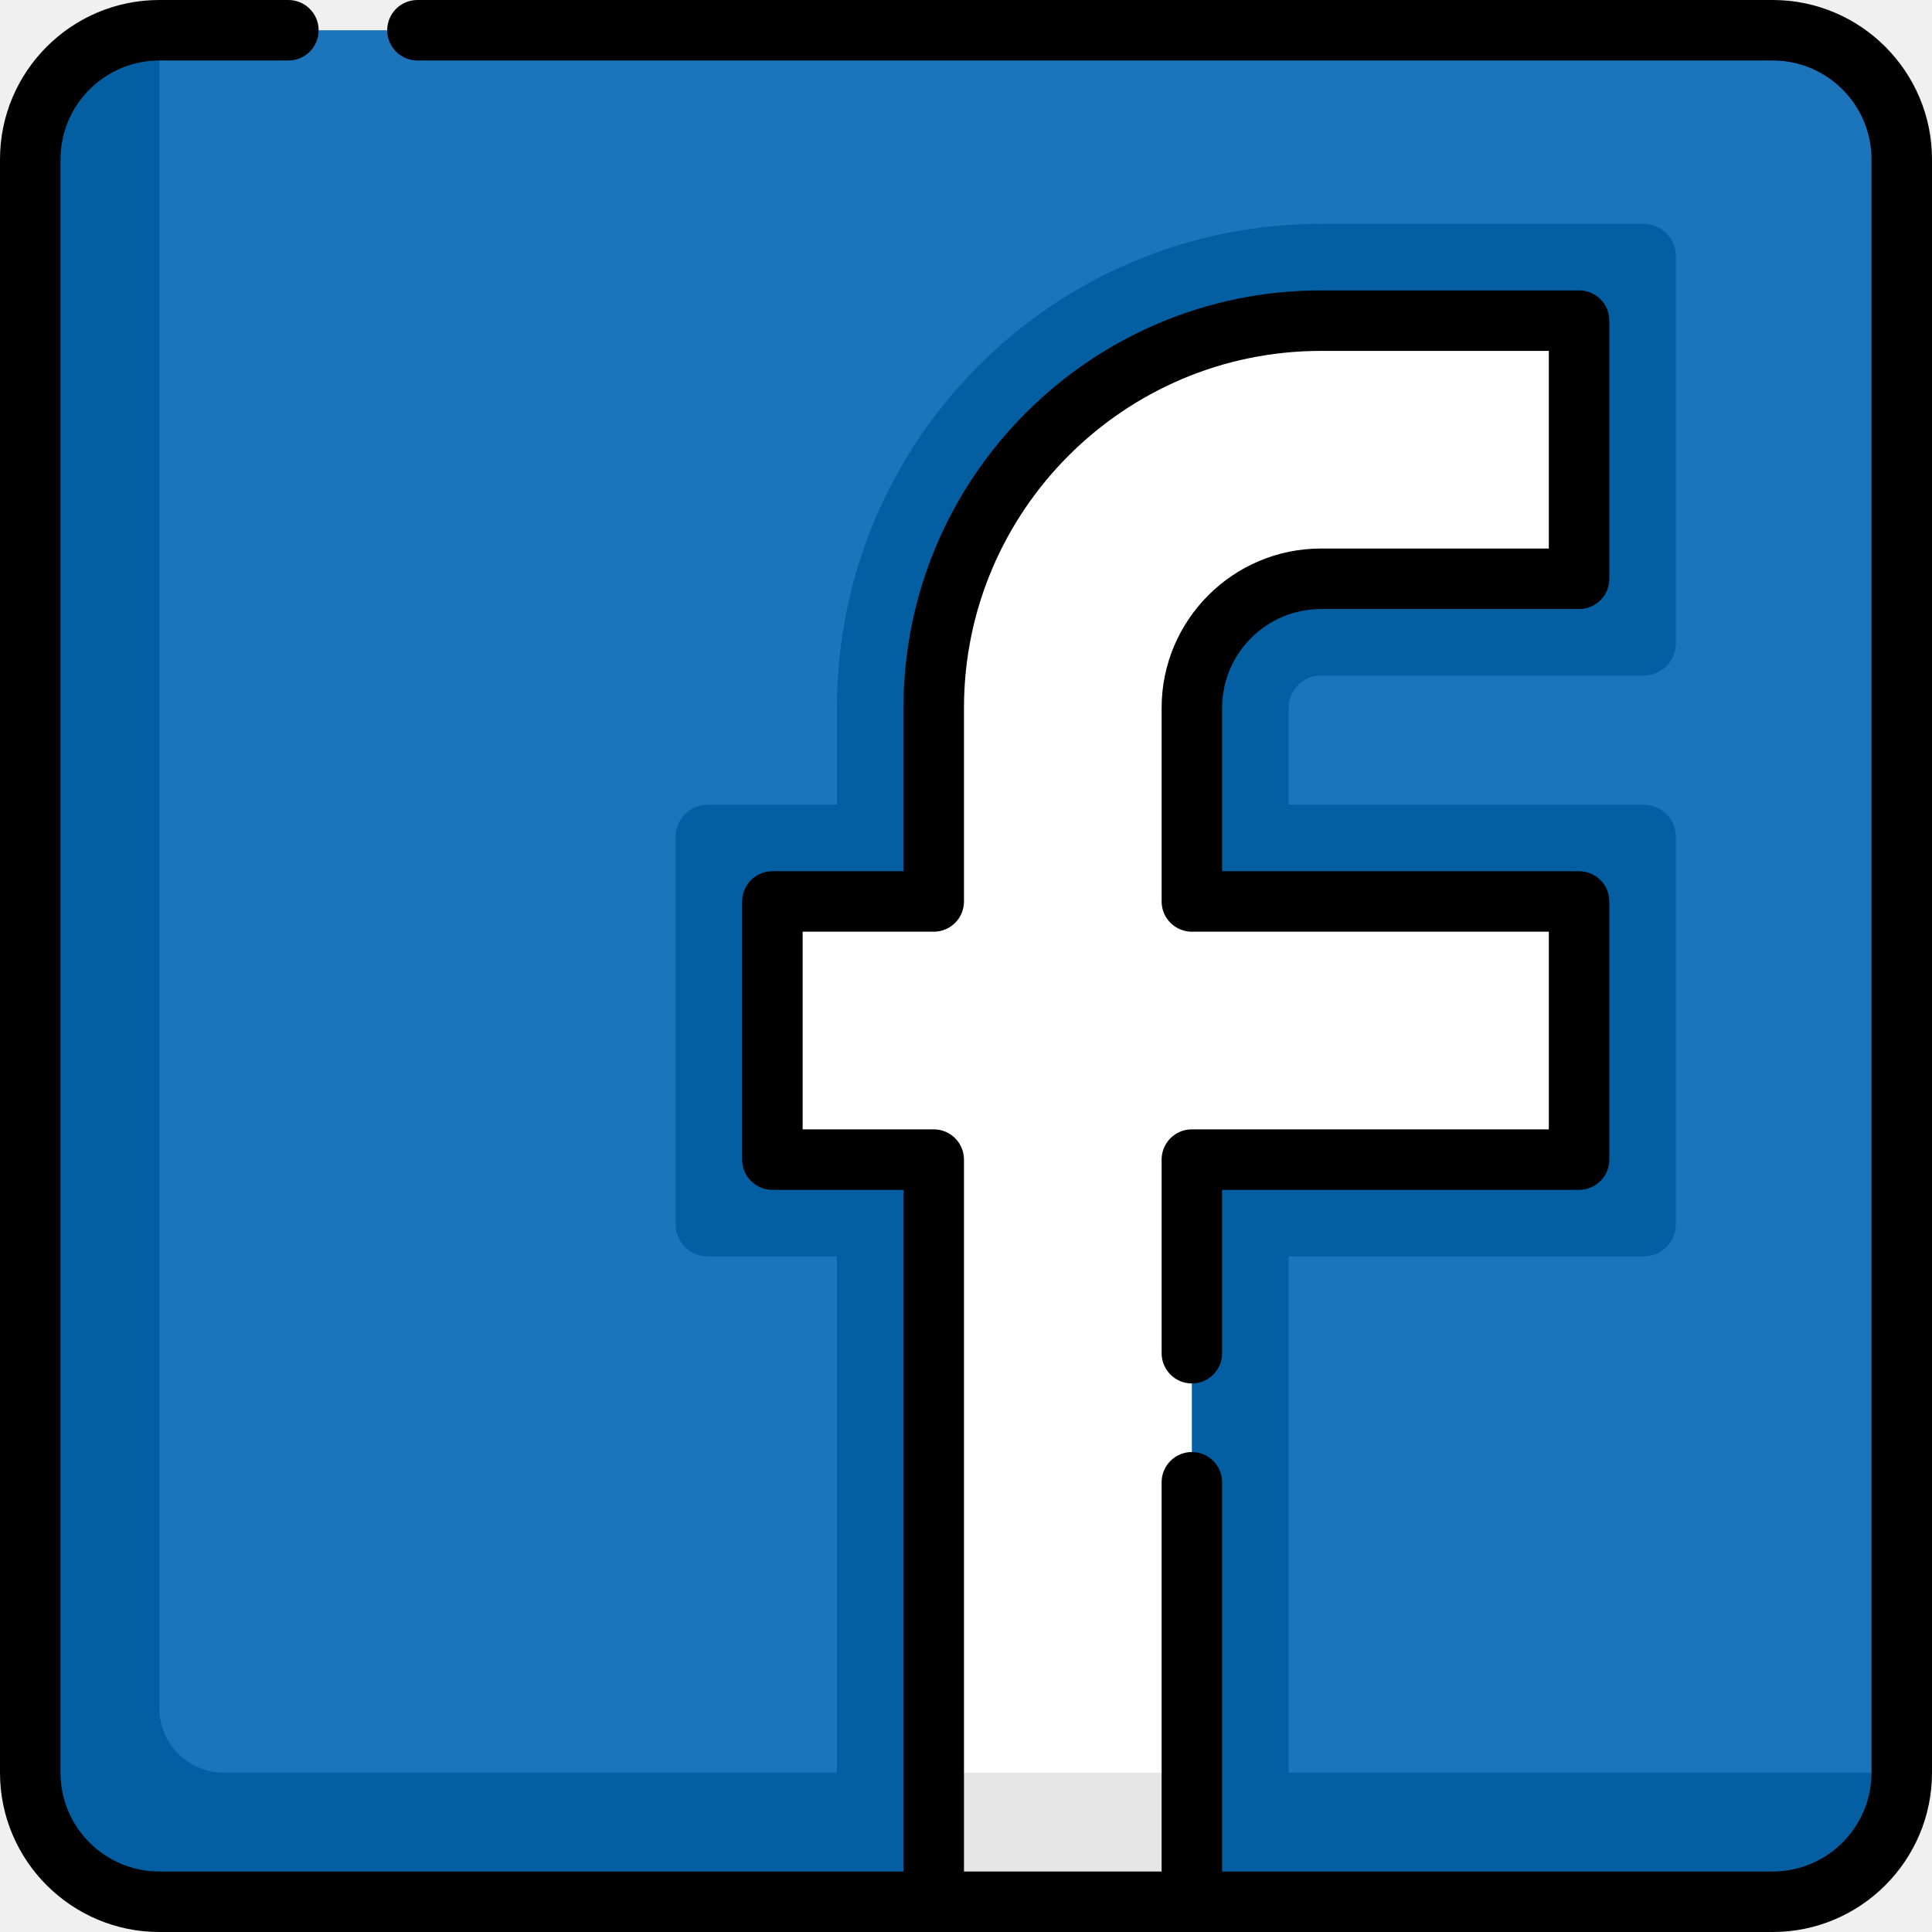
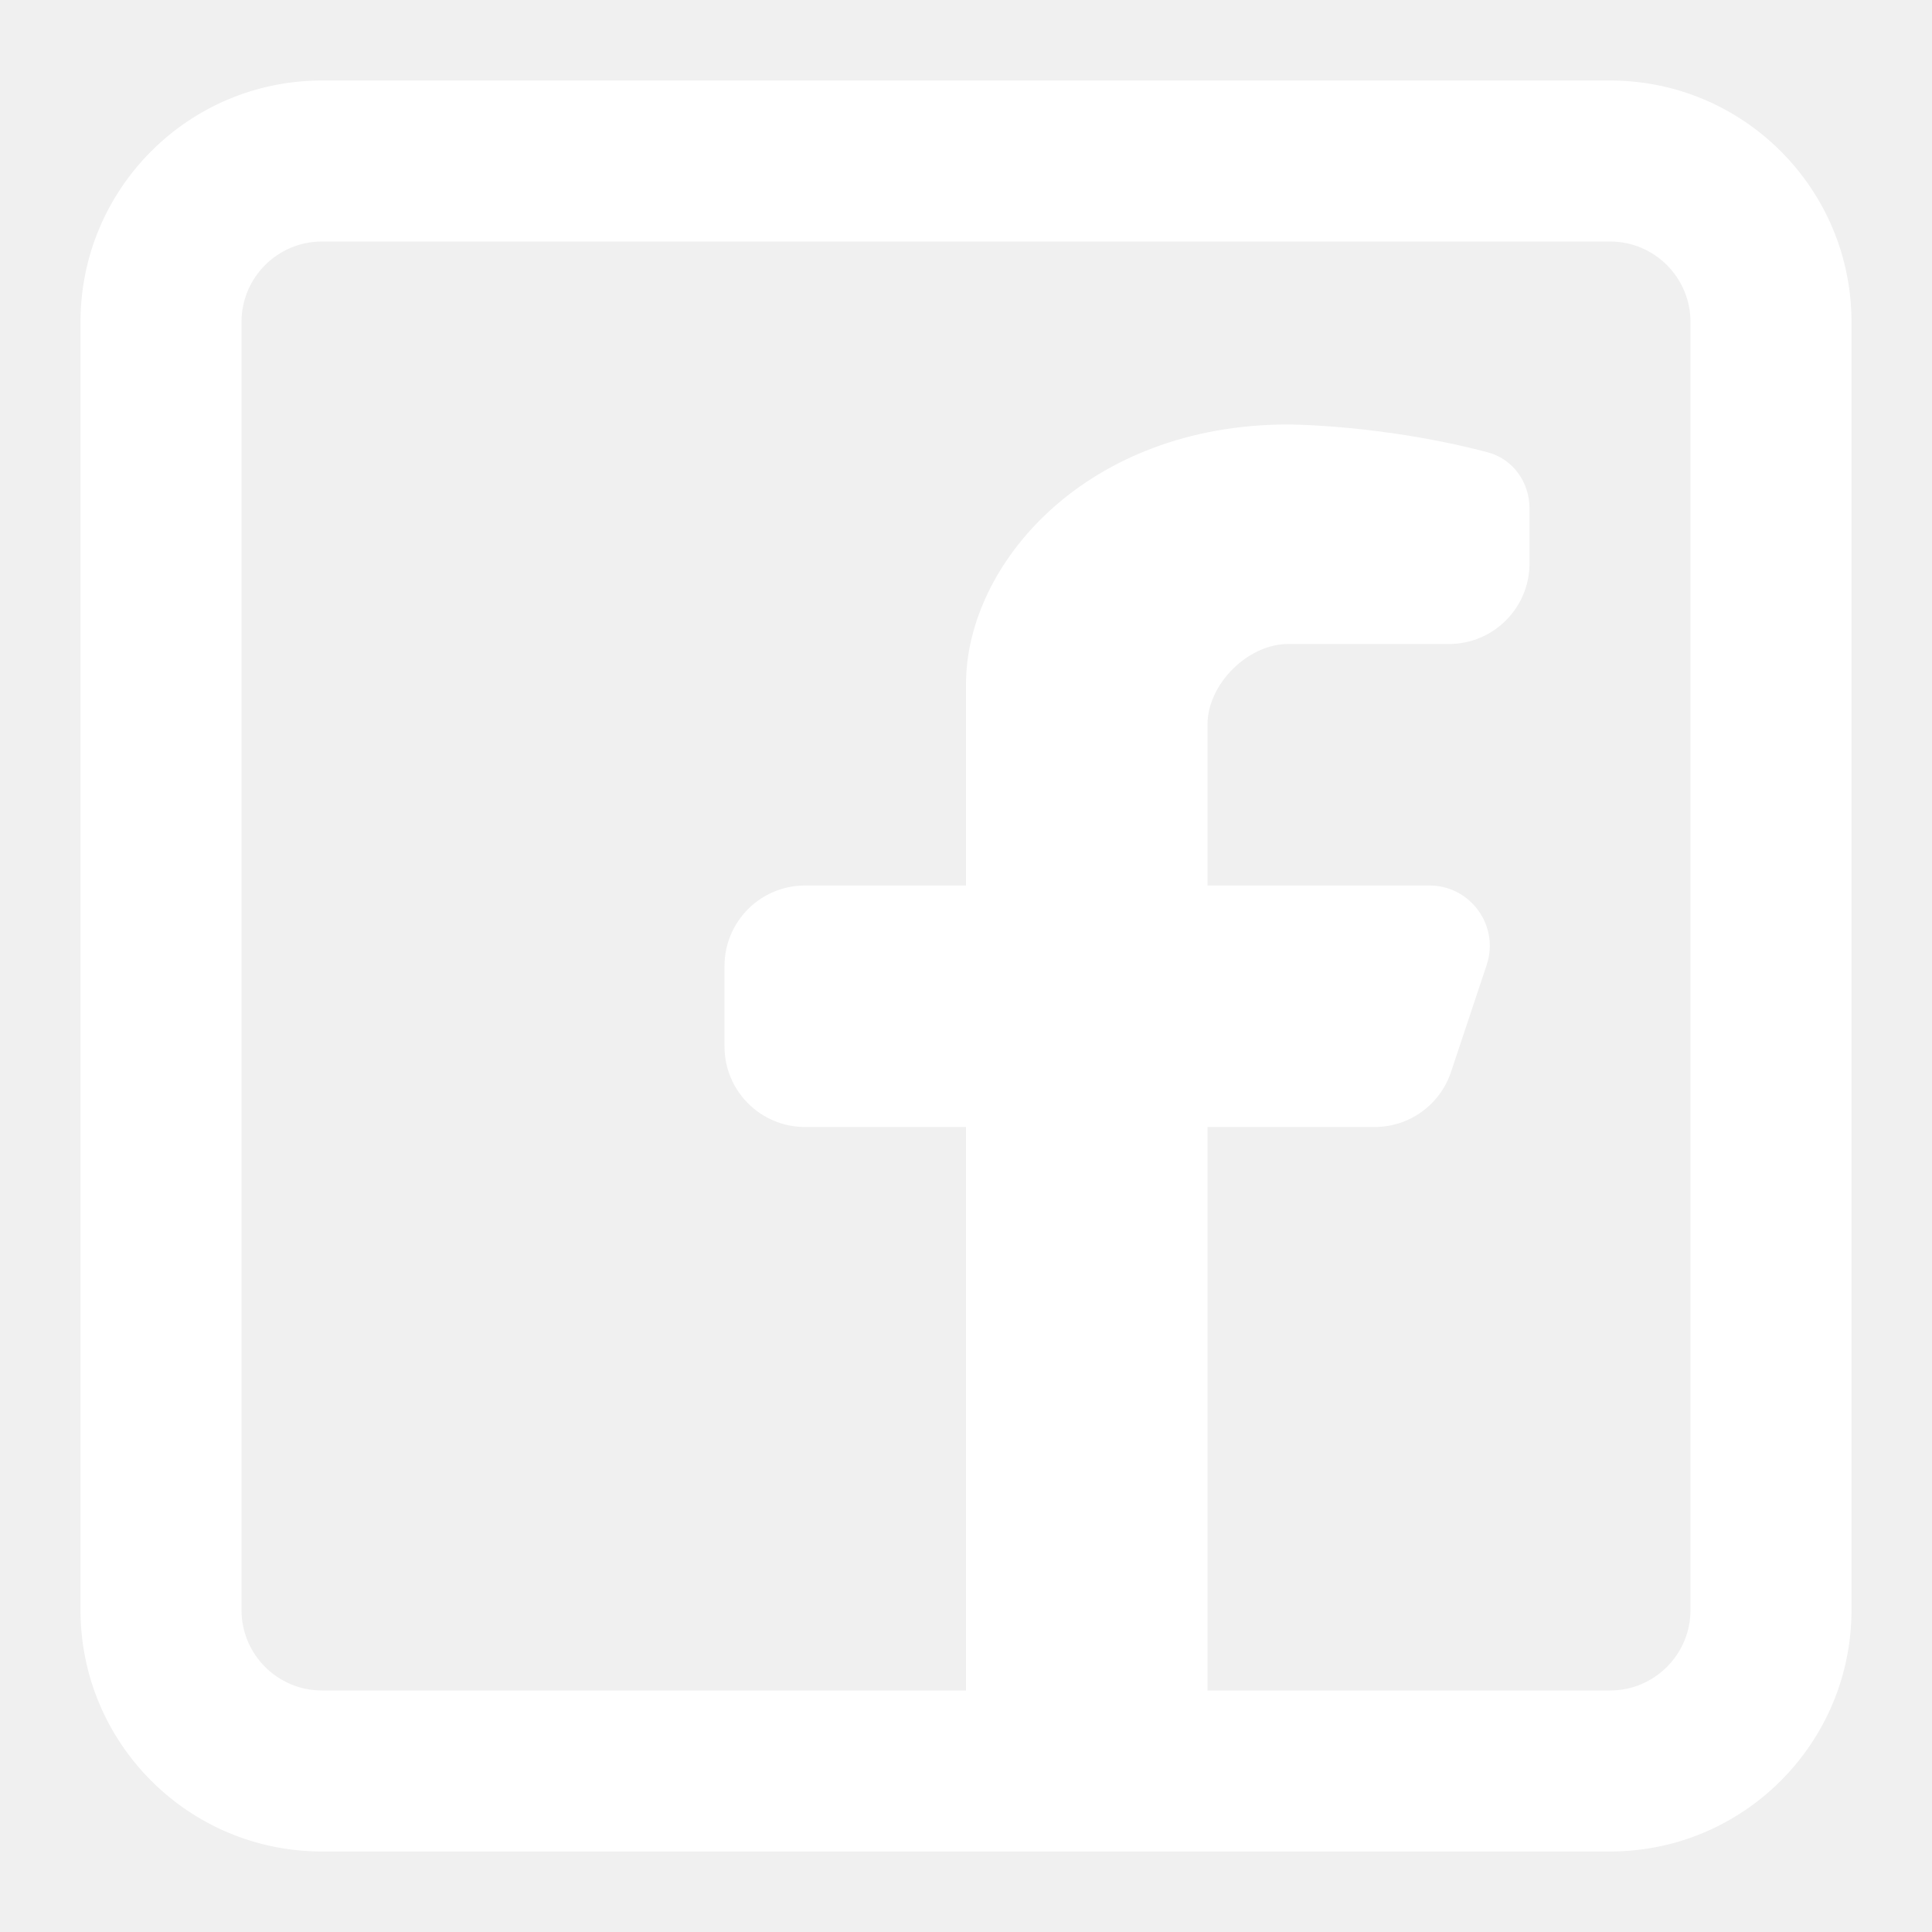
- <svg xmlns="http://www.w3.org/2000/svg" version="1.1" id="Layer_1" viewBox="0 0 512 512" xml:space="preserve">
-   <path style="fill:#1C74BB;" d="M469.779,503.983H42.221c-18.891,0-34.205-15.314-34.205-34.205V42.221  c0-18.891,15.314-34.205,34.205-34.205h427.557c18.891,0,34.205,15.314,34.205,34.205v427.557  C503.983,488.669,488.669,503.983,469.779,503.983z" />
-   <g>
-     <path style="fill:#035FA1;" d="M42.221,452.676V8.017c-18.891,0-34.205,15.314-34.205,34.205v427.557   c0,18.891,15.314,34.205,34.205,34.205h427.557c18.891,0,34.205-15.314,34.205-34.205H59.324   C49.878,469.779,42.221,462.122,42.221,452.676z" />
-     <path style="fill:#035FA1;" d="M221.795,503.983V332.96h-34.205c-4.722,0-8.551-3.829-8.551-8.551V221.795   c0-4.722,3.829-8.551,8.551-8.551h34.205v-25.653c0-70.84,57.427-128.267,128.267-128.267h85.511c4.722,0,8.551,3.829,8.551,8.551   v102.614c0,4.722-3.829,8.551-8.551,8.551h-85.511c-4.722,0-8.551,3.829-8.551,8.551v25.653h94.063   c4.722,0,8.551,3.829,8.551,8.551v102.614c0,4.722-3.829,8.551-8.551,8.551h-94.063v171.023H221.795z" />
+ <svg xmlns="http://www.w3.org/2000/svg" width="800px" height="800px" viewBox="0 0 24 24" fill="none">
+   <g id="SVGRepo_bgCarrier" stroke-width="0" />
+   <g id="SVGRepo_tracerCarrier" stroke-linecap="round" stroke-linejoin="round" />
+   <g id="SVGRepo_iconCarrier">
+     <path fill-rule="evenodd" clip-rule="evenodd" d="M20 1C21.657 1 23 2.343 23 4V20C23 21.657 21.657 23 20 23H4C2.343 23 1 21.657 1 20V4C1 2.343 2.343 1 4 1H20ZM20 3C20.552 3 21 3.448 21 4V20C21 20.552 20.552 21 20 21H15V14H17.076C17.507 14 17.889 13.725 18.025 13.316L18.468 11.987C18.63 11.501 18.268 11 17.756 11H15V9C15 8.5 15.5 8 16 8H18C18.552 8 19 7.552 19 7V6.314C19 5.991 18.794 5.701 18.481 5.619C17.171 5.273 16 5.273 16 5.273C13.5 5.273 12 7 12 8.5V11H10C9.448 11 9 11.448 9 12V13C9 13.552 9.448 14 10 14H12V21H4C3.448 21 3 20.552 3 20V4C3 3.448 3.448 3 4 3H20Z" fill="#ffffff" />
  </g>
-   <path style="fill:#FFFFFF;" d="M350.063,153.386h68.409V84.977h-68.409c-56.582,0-102.614,46.032-102.614,102.614v51.307h-42.756  v68.409h42.756v196.676h68.409V307.307h102.614v-68.409H315.858v-51.307C315.858,168.73,331.202,153.386,350.063,153.386z" />
-   <rect x="247.449" y="469.779" style="fill:#E5E5E5;" width="68.409" height="34.205" />
-   <path d="M469.779,0H110.63c-4.428,0-8.017,3.589-8.017,8.017s3.588,8.017,8.017,8.017h359.148c14.441,0,26.188,11.748,26.188,26.188  v427.557c0,14.44-11.747,26.188-26.188,26.188H323.875V392.818c0-4.427-3.588-8.017-8.017-8.017c-4.428,0-8.017,3.589-8.017,8.017  v103.148h-52.376v-188.66c0-4.427-3.588-8.017-8.017-8.017H212.71v-52.376h34.739c4.428,0,8.017-3.589,8.017-8.017v-51.307  c0-52.161,42.436-94.597,94.597-94.597h60.392v52.376h-60.392c-23.281,0-42.221,18.941-42.221,42.221v51.307  c0,4.427,3.588,8.017,8.017,8.017h94.597v52.376h-94.597c-4.428,0-8.017,3.589-8.017,8.017v51.307c0,4.427,3.588,8.017,8.017,8.017  c4.428,0,8.017-3.589,8.017-8.017v-43.29h94.597c4.428,0,8.017-3.589,8.017-8.017v-68.409c0-4.427-3.588-8.017-8.017-8.017h-94.597  v-43.29c0-14.44,11.747-26.188,26.188-26.188h68.409c4.428,0,8.017-3.589,8.017-8.017V84.977c0-4.427-3.588-8.017-8.017-8.017  h-68.409c-61.002,0-110.63,49.629-110.63,110.63v43.29h-34.739c-4.428,0-8.017,3.589-8.017,8.017v68.409  c0,4.427,3.588,8.017,8.017,8.017h34.739v180.643H42.221c-14.441,0-26.188-11.748-26.188-26.188V42.221  c0-14.44,11.747-26.188,26.188-26.188h34.205c4.428,0,8.017-3.589,8.017-8.017S80.854,0,76.426,0H42.221C18.941,0,0,18.941,0,42.221  v427.557C0,493.059,18.941,512,42.221,512h427.557c23.28,0,42.221-18.941,42.221-42.221V42.221C512,18.941,493.059,0,469.779,0z" />
</svg>
